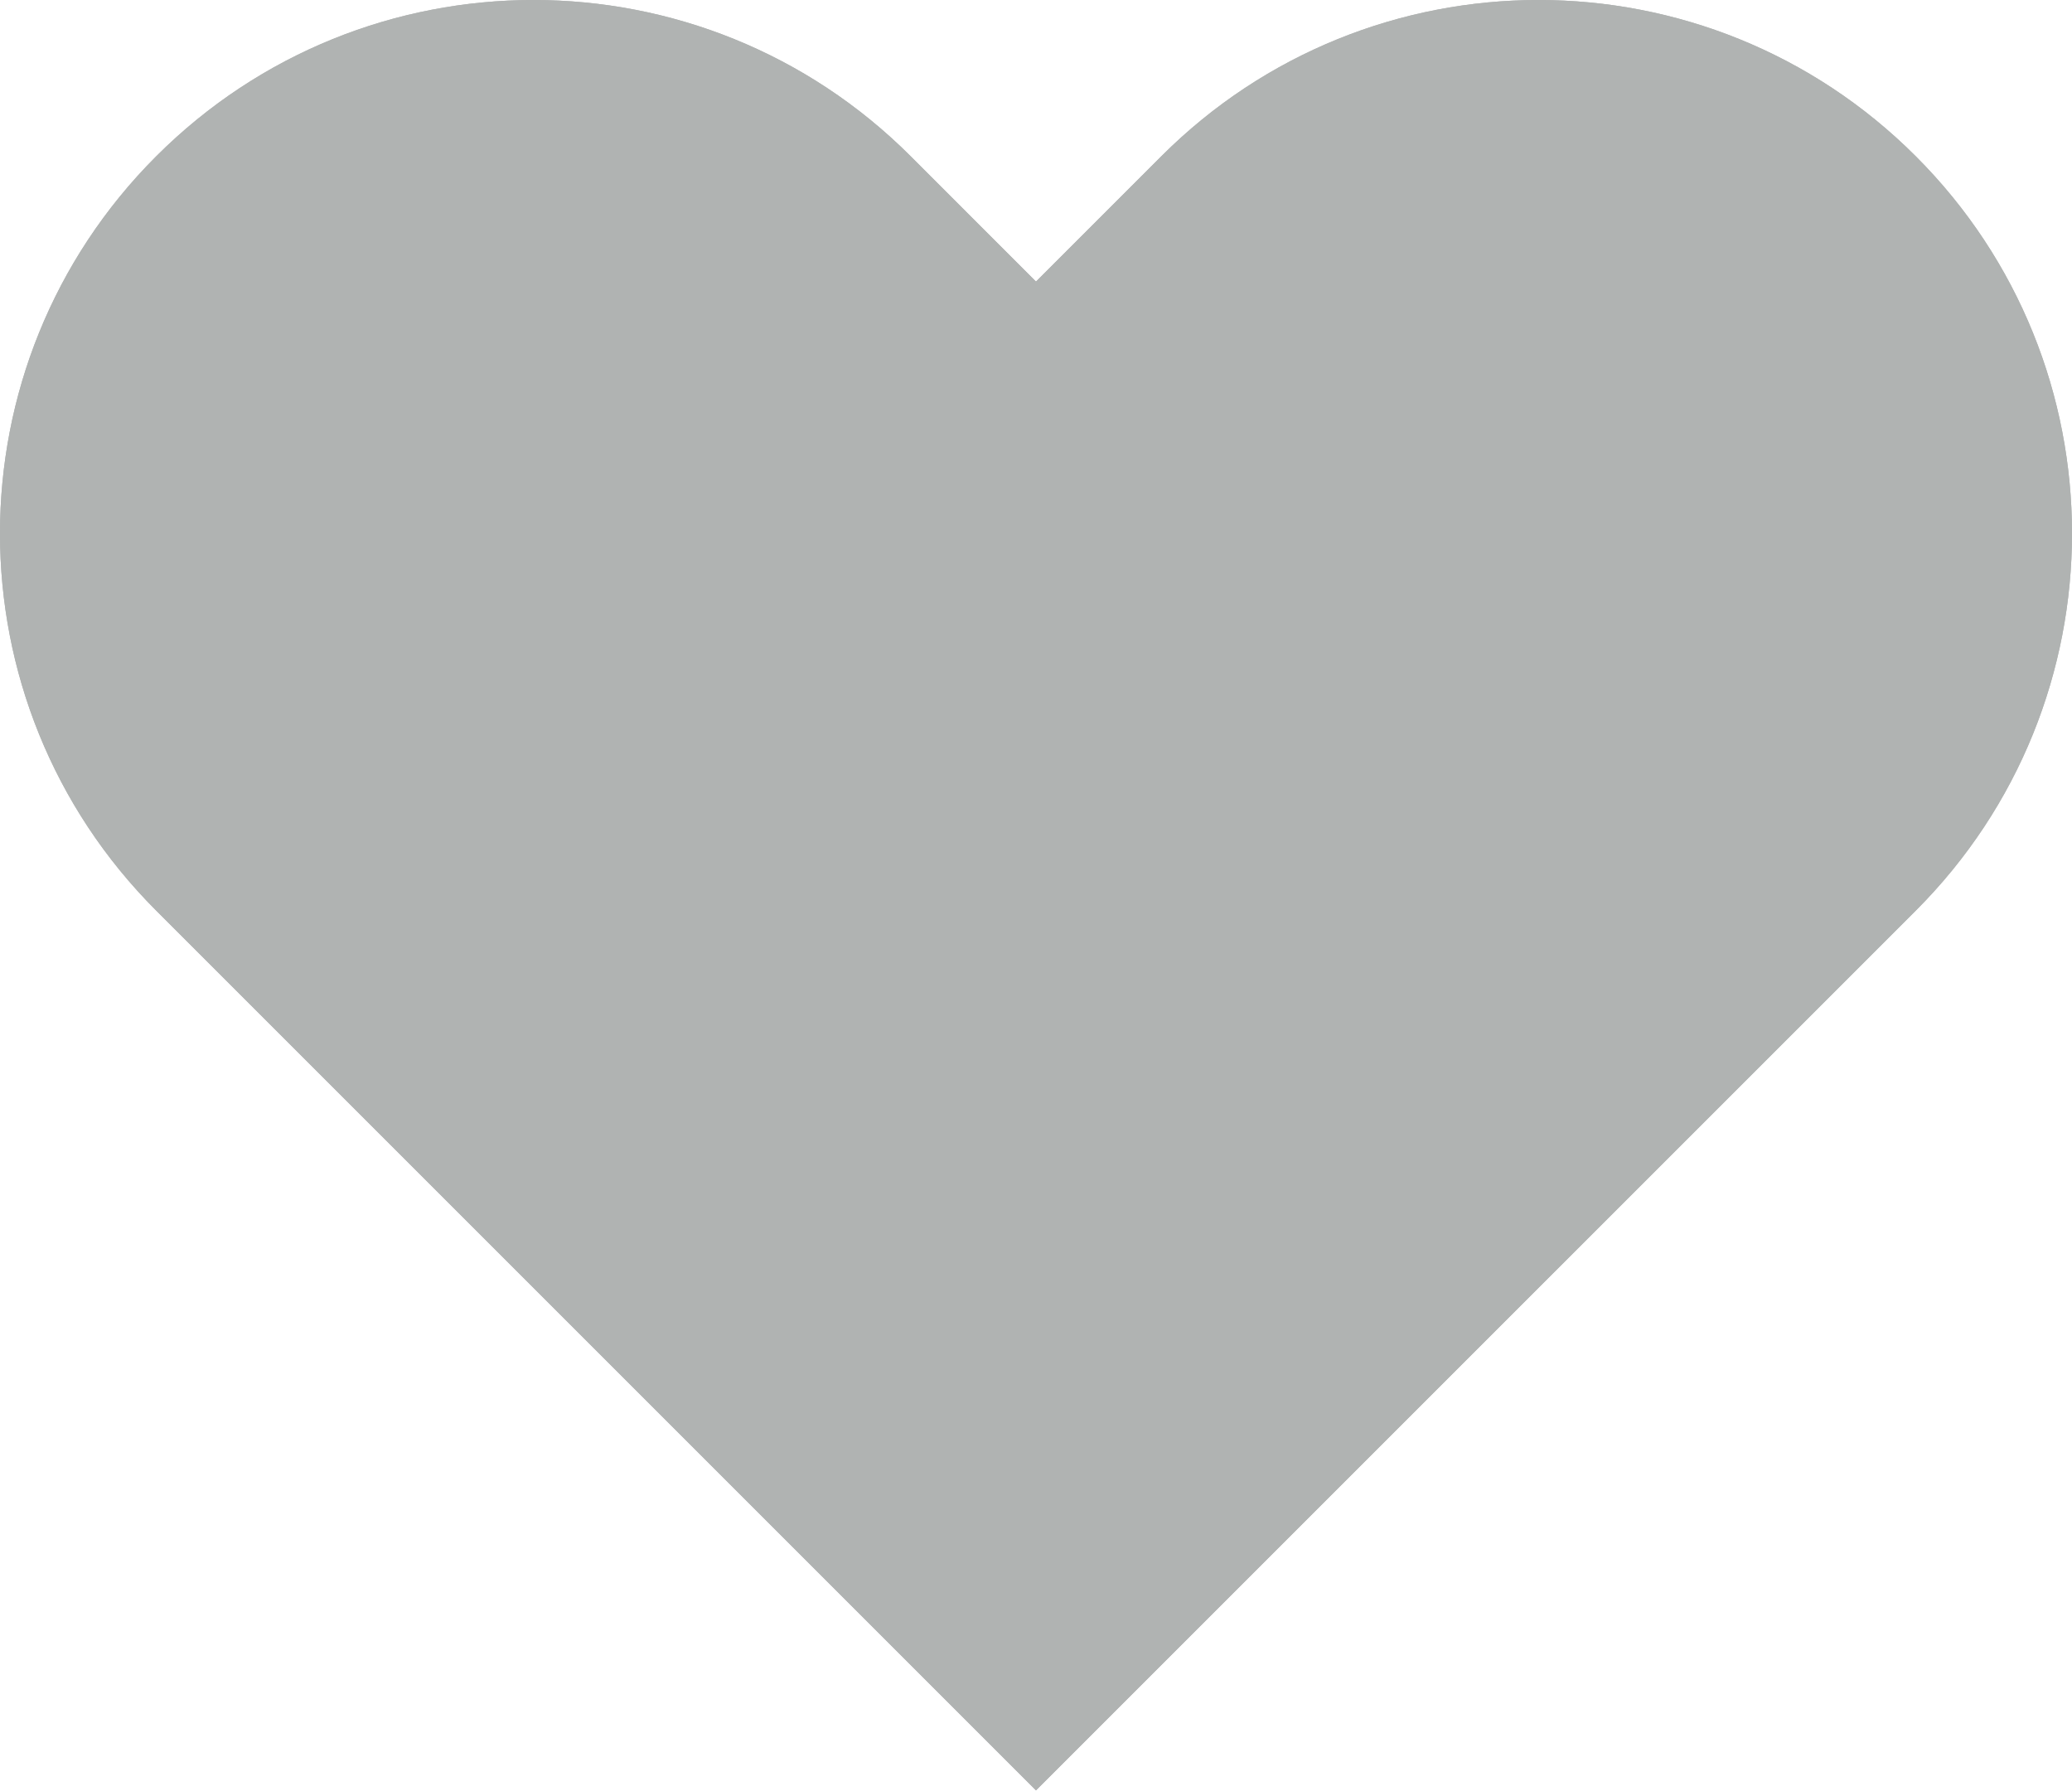
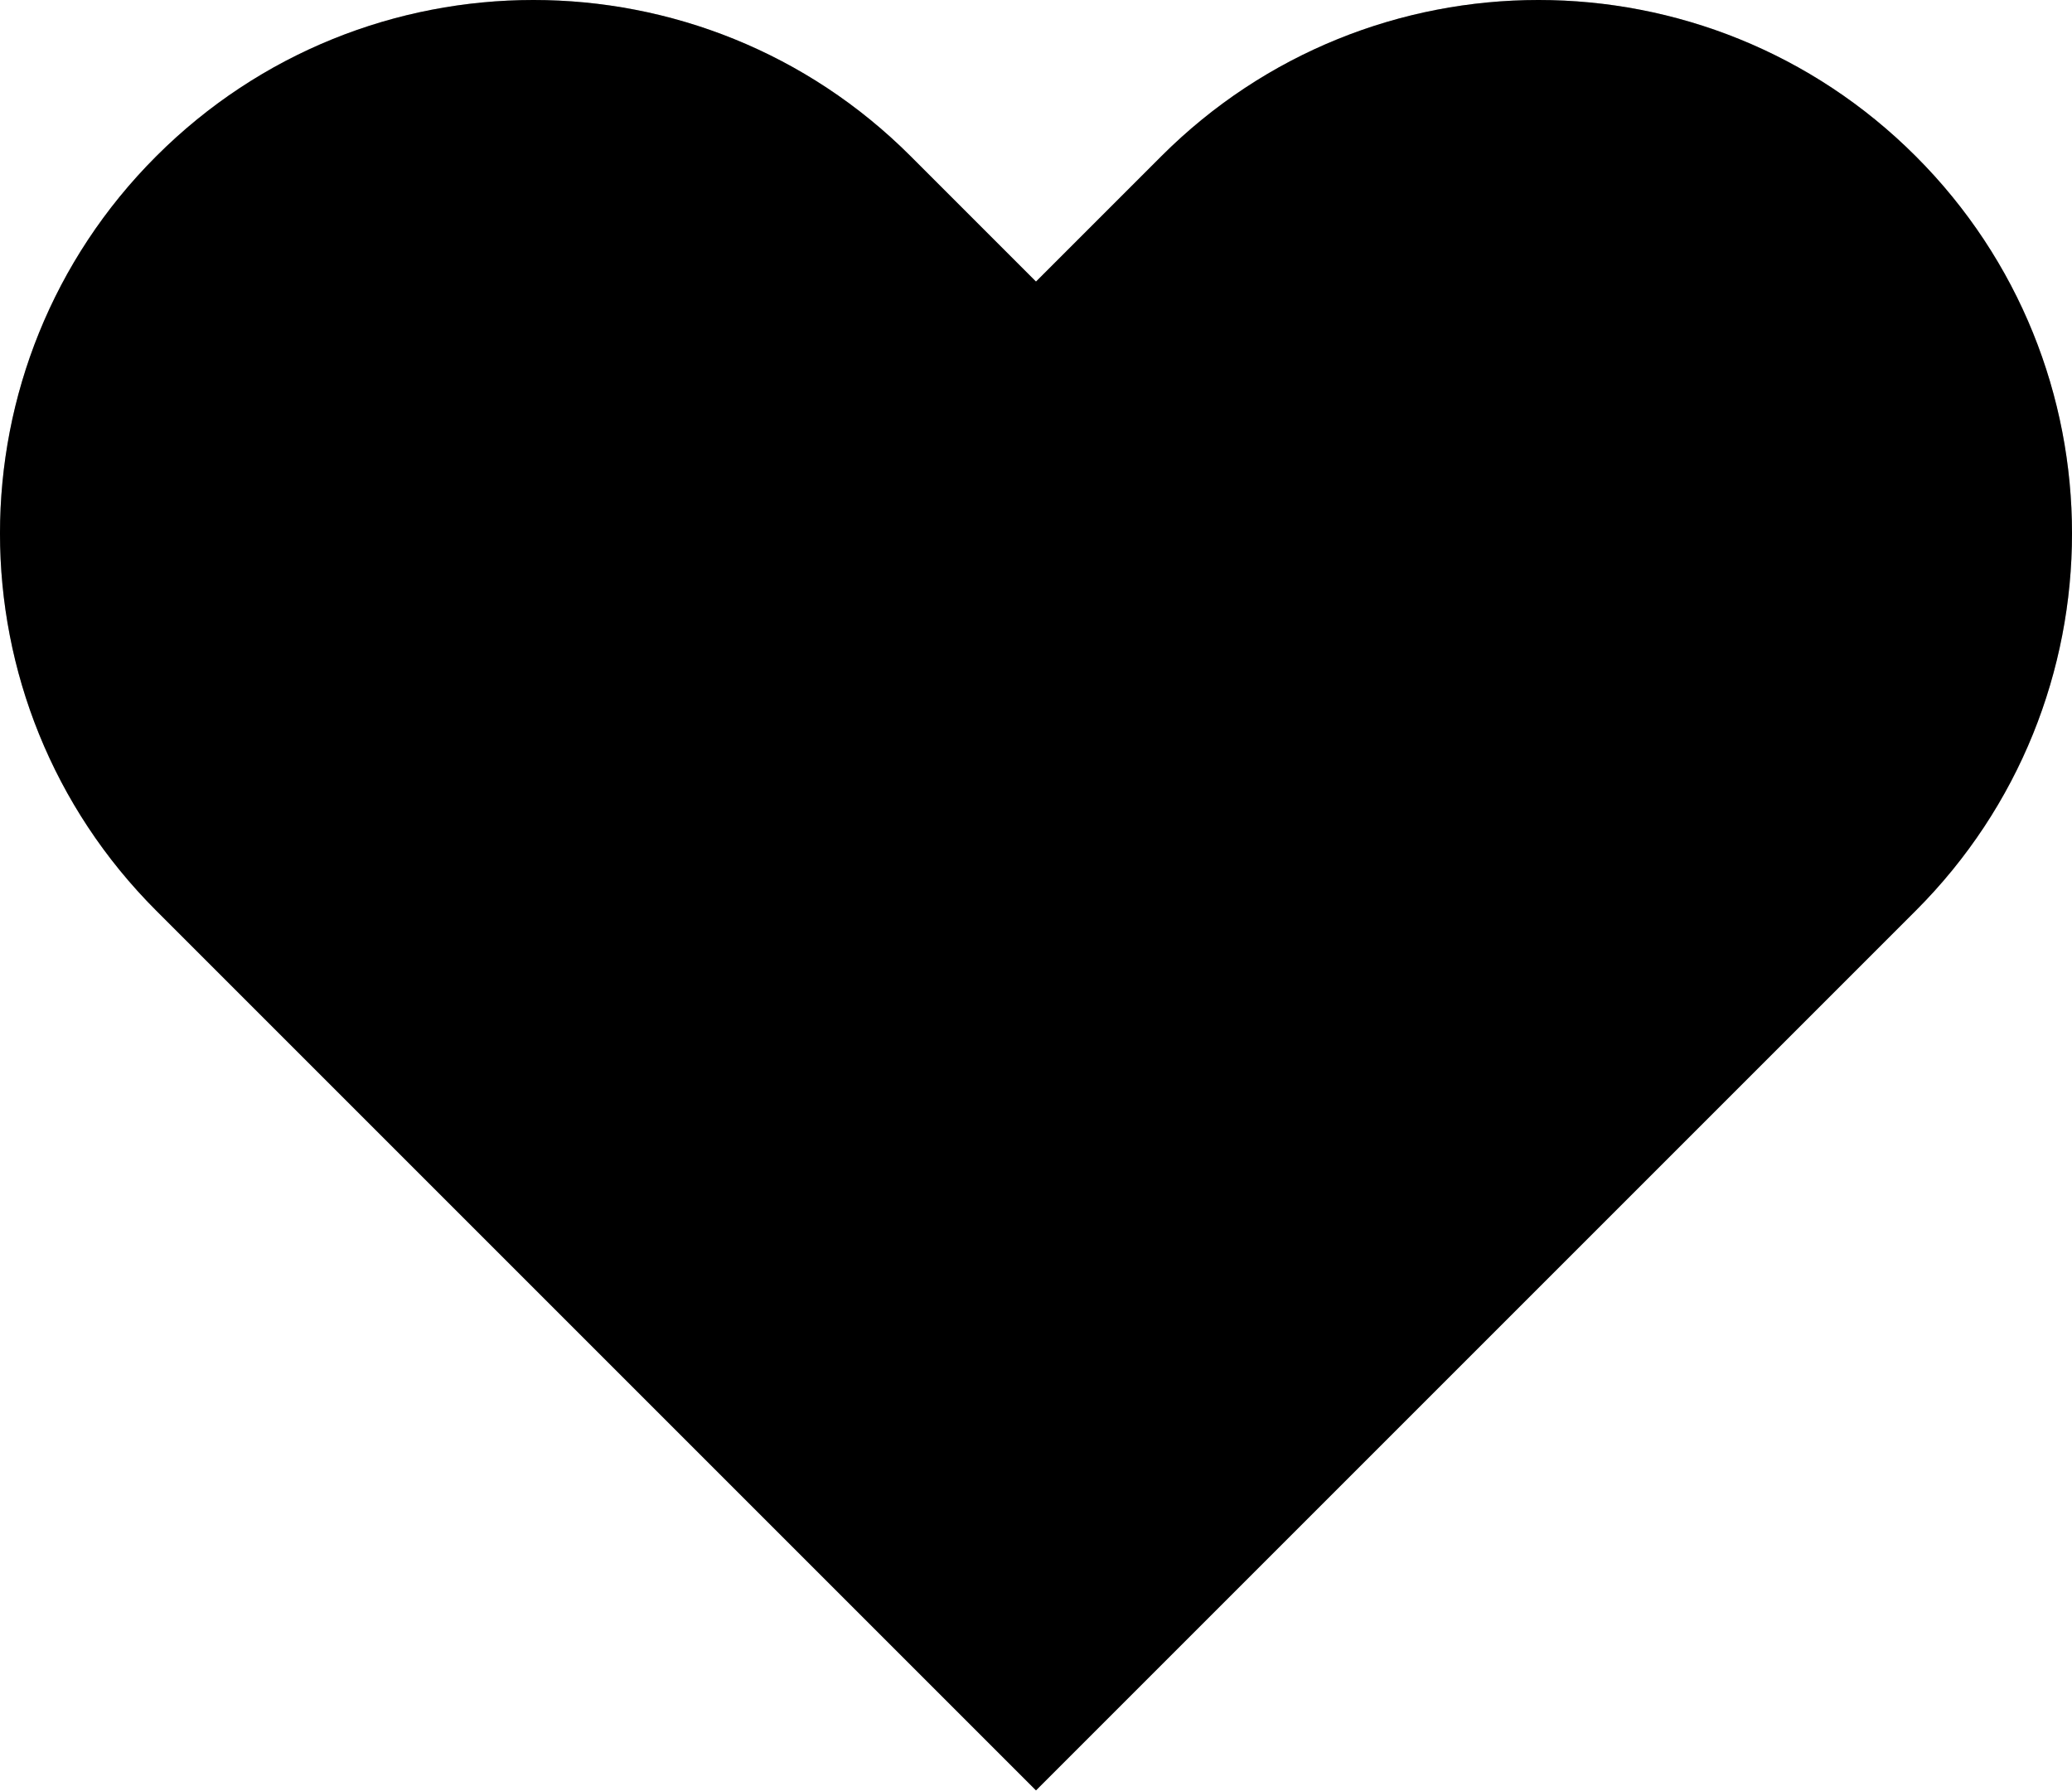
<svg xmlns="http://www.w3.org/2000/svg" viewBox="0 0 841.27 726.94">
  <defs>
-     <style>.cls-1{fill:#b0b3b2;}</style>
+     <style>.like-svg{fill:#b0b3b2;}</style>
  </defs>
  <g id="Layer_2" data-name="Layer 2">
    <g id="like">
-       <path id="stroke" class="cls-1" d="M777.83,63.44h0a216.59,216.59,0,0,0-306.31,0l-50.89,50.89L369.75,63.44a216.59,216.59,0,0,0-306.31,0h0c-84.59,84.58-84.59,221.72,0,306.31l50.89,50.89,306.3,306.3,306.31-306.3,50.89-50.89C862.42,285.16,862.42,148,777.83,63.44Zm-43.35,263-50.89,50.89-263,263-262.95-263-50.89-50.89c-60.54-60.54-60.54-159.06,0-219.6a155.28,155.28,0,0,1,219.6,0l50.89,50.89L420.63,201,464,157.68l50.89-50.89a155.28,155.28,0,0,1,219.6,0C795,167.33,795,265.85,734.48,326.39Z" />
+       <path id="stroke" class="like-svg" d="M777.83,63.44h0a216.59,216.59,0,0,0-306.31,0l-50.89,50.89L369.75,63.44a216.59,216.59,0,0,0-306.31,0h0c-84.59,84.58-84.59,221.72,0,306.31l50.89,50.89,306.3,306.3,306.31-306.3,50.89-50.89C862.42,285.16,862.42,148,777.83,63.44Zm-43.35,263-50.89,50.89-263,263-262.95-263-50.89-50.89c-60.54-60.54-60.54-159.06,0-219.6a155.28,155.28,0,0,1,219.6,0l50.89,50.89L420.63,201,464,157.68l50.89-50.89a155.28,155.28,0,0,1,219.6,0C795,167.33,795,265.85,734.48,326.39Z" />
      <path id="full" class="cls-1 display-none" d="M777.83,63.44h0a216.59,216.59,0,0,0-306.31,0l-50.89,50.89L369.75,63.44a216.59,216.59,0,0,0-306.31,0h0c-84.59,84.58-84.59,221.72,0,306.31l50.89,50.89,306.3,306.3,306.31-306.3,50.89-50.89C862.42,285.16,862.42,148,777.83,63.44Z" />
    </g>
  </g>
</svg>
